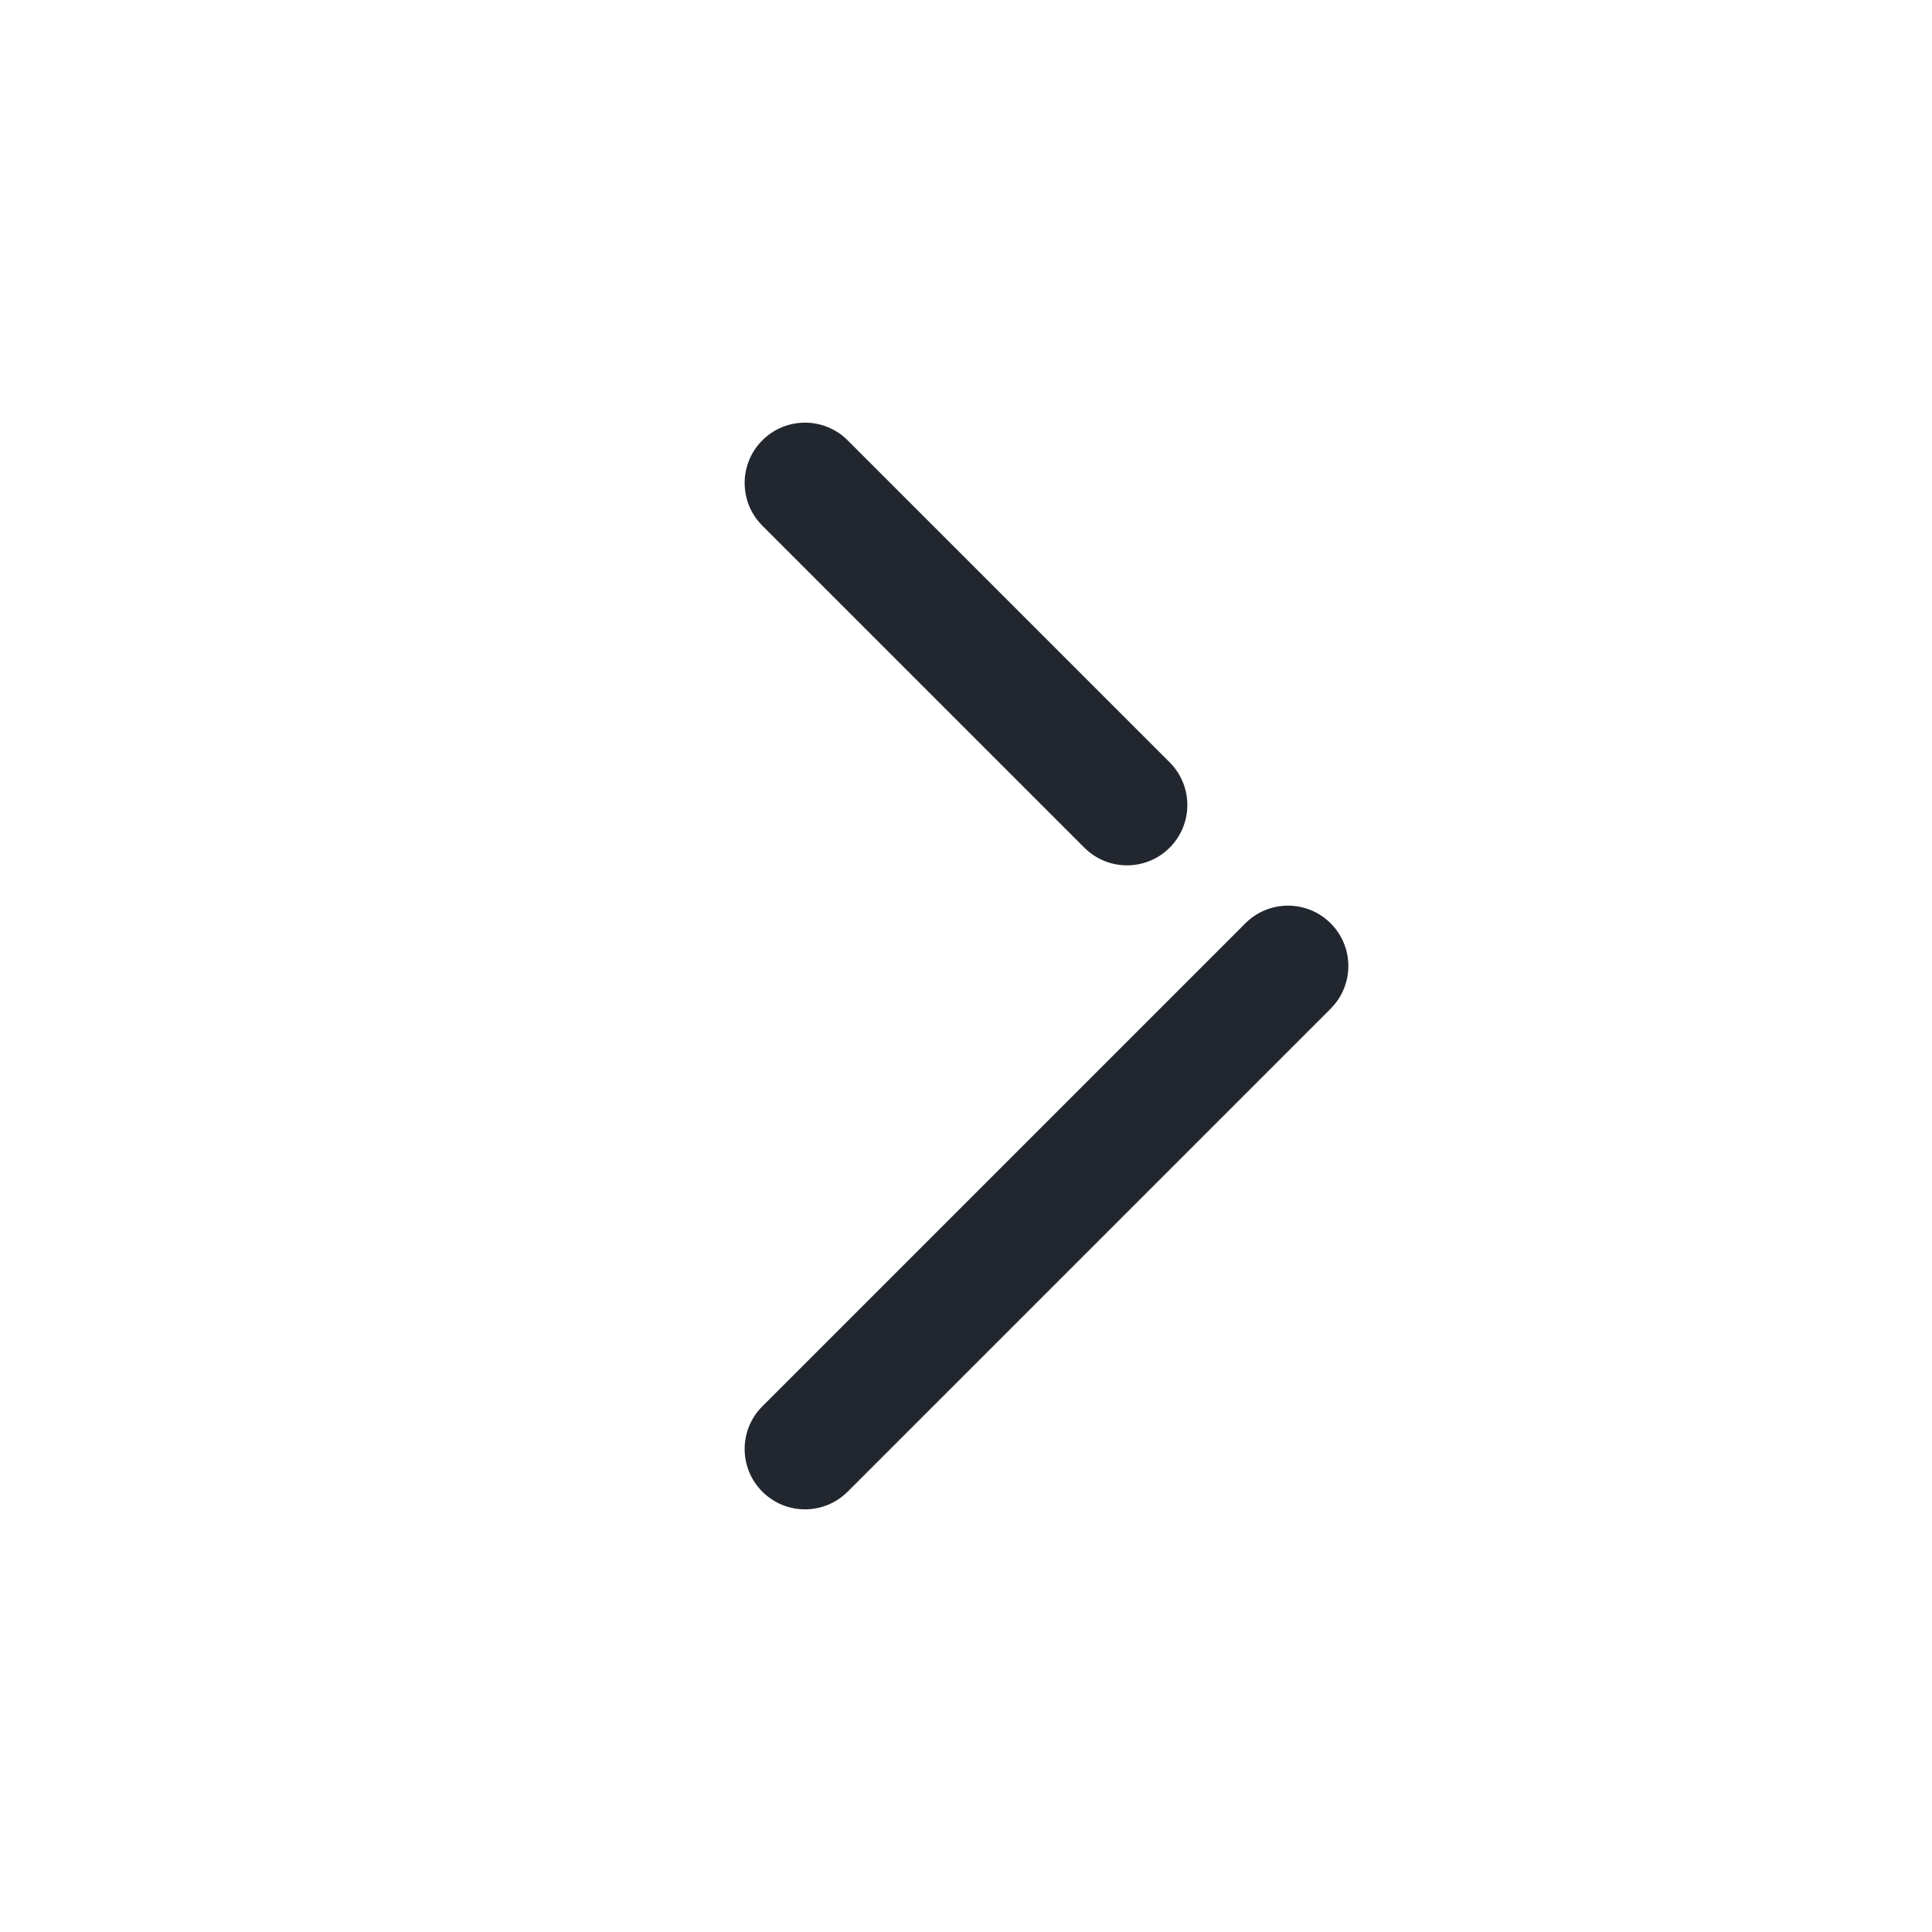
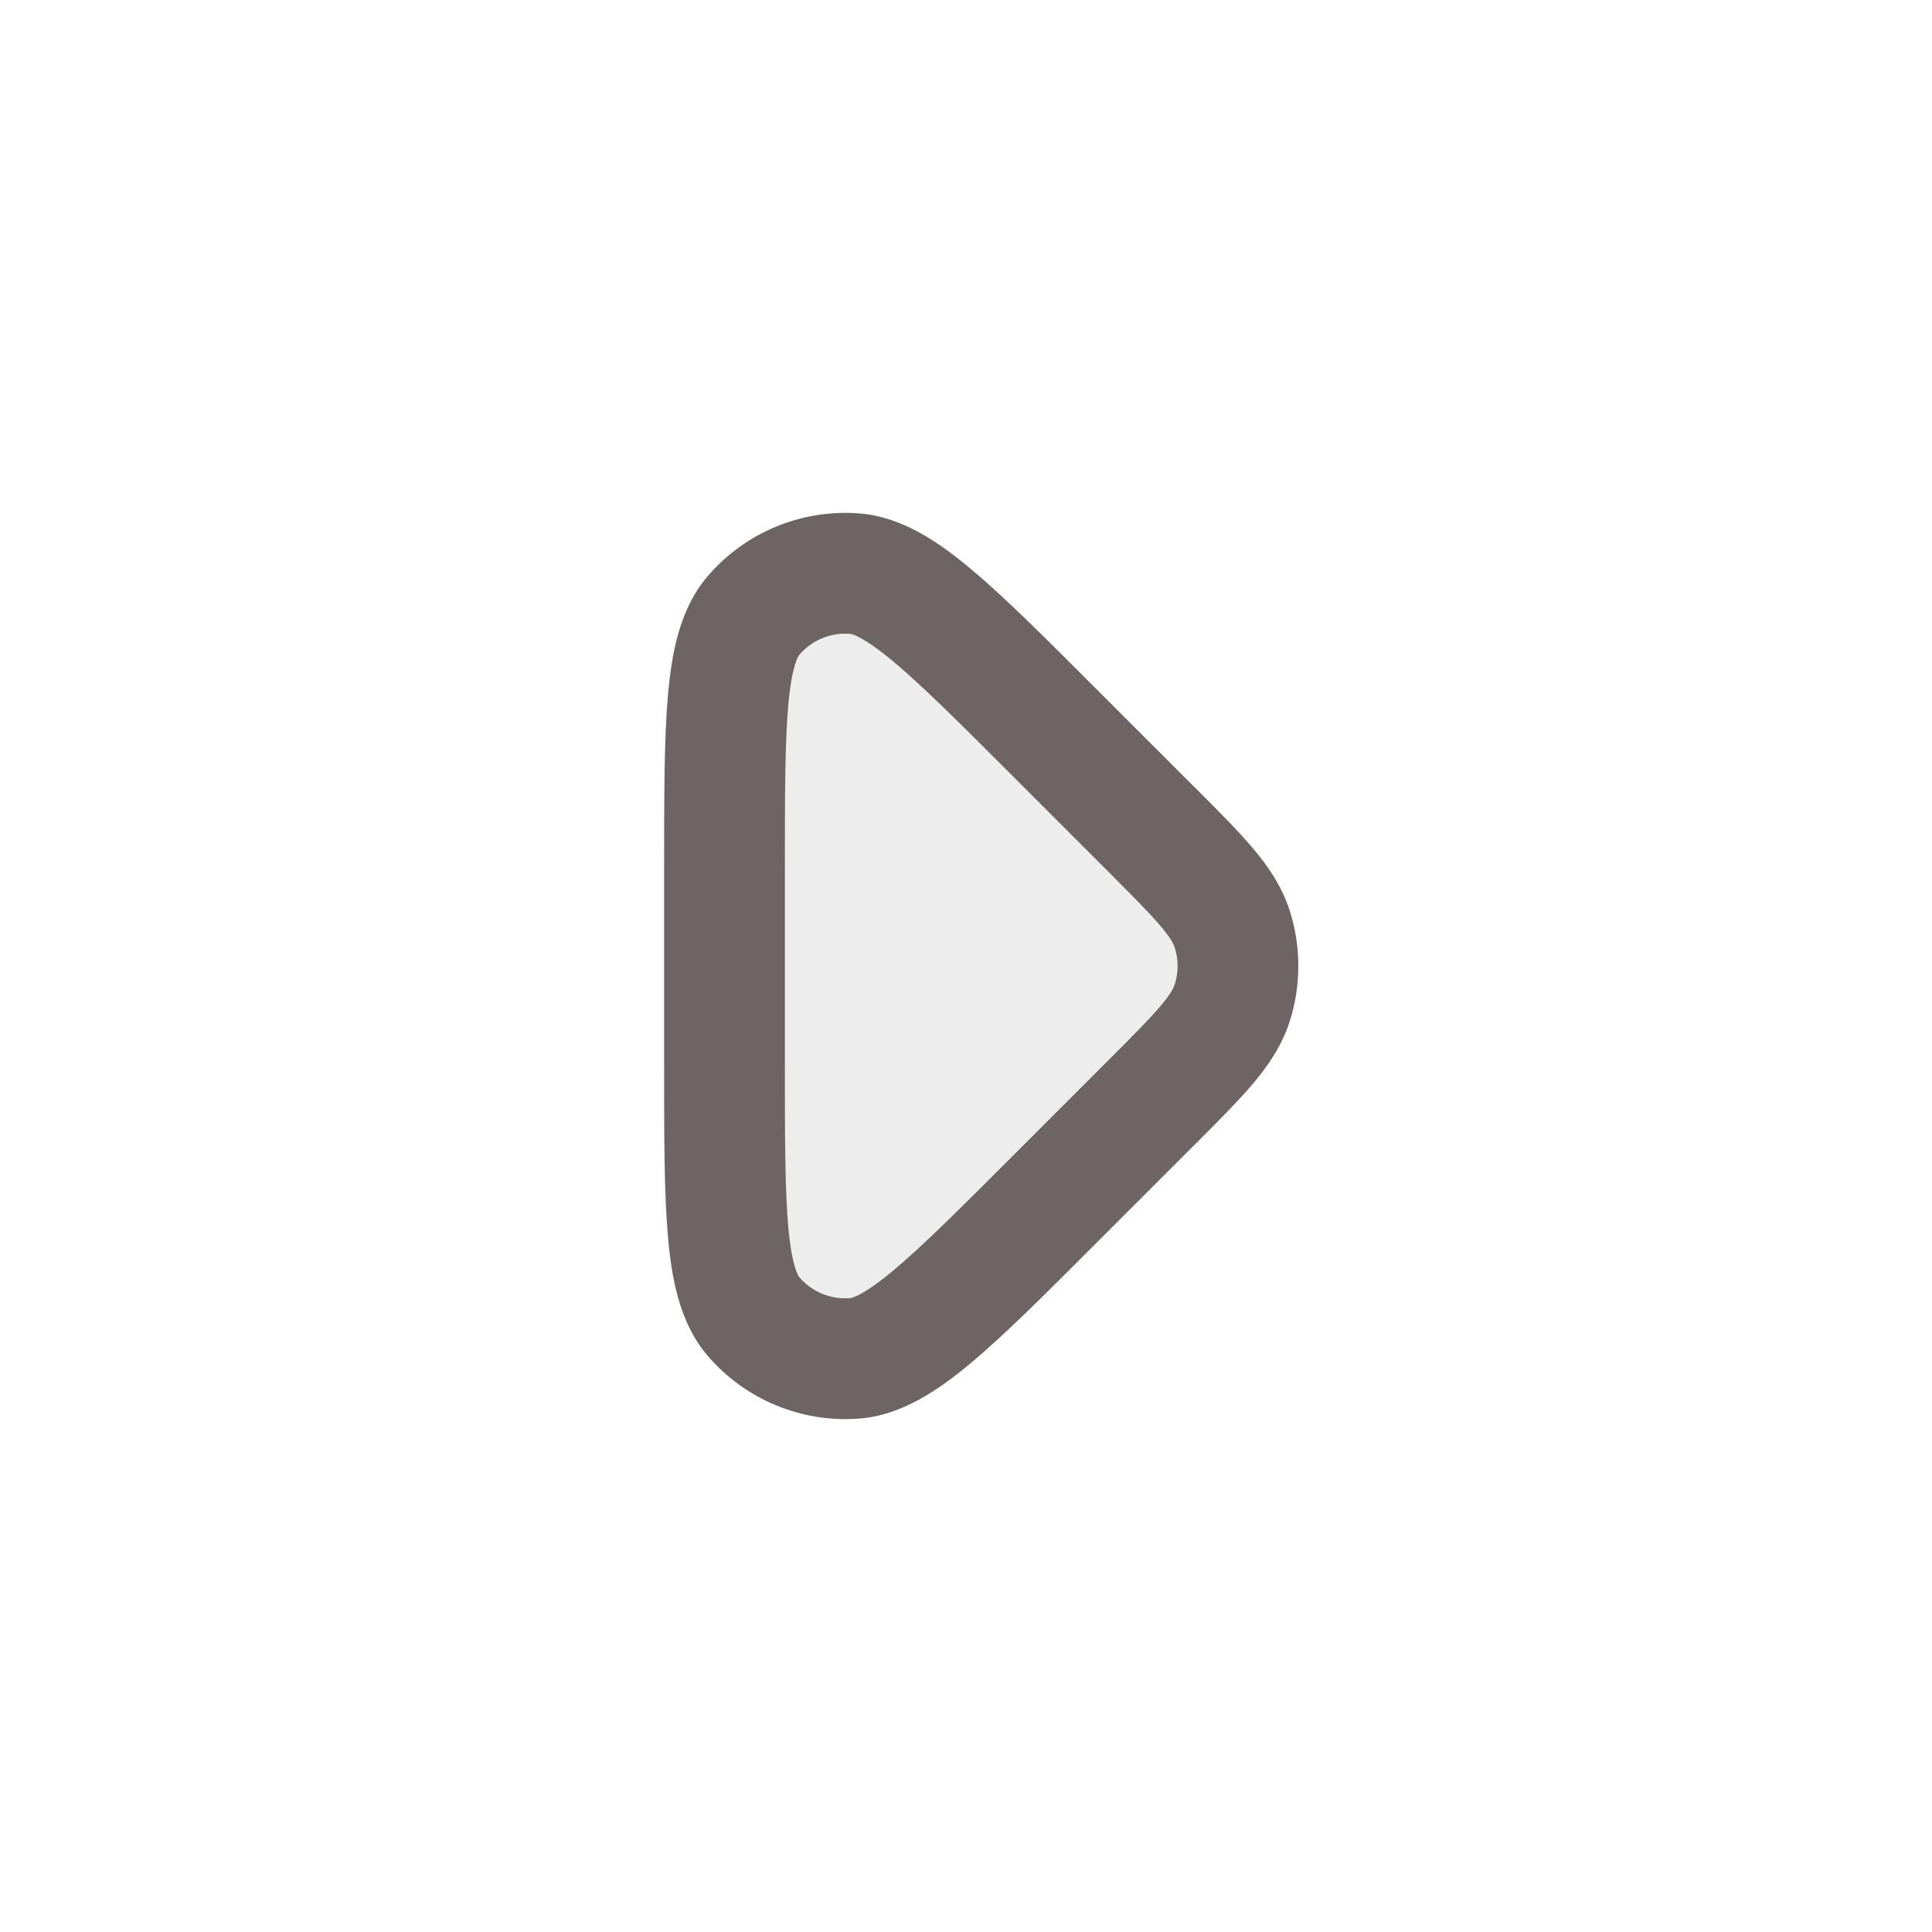
<svg xmlns="http://www.w3.org/2000/svg" width="24" height="24" viewBox="0 0 24 24" fill="none">
-   <path fill-rule="evenodd" clip-rule="evenodd" d="M9.47 5.47C9.763 5.177 10.237 5.177 10.53 5.47L14.53 9.47C14.823 9.763 14.823 10.237 14.53 10.53C14.237 10.823 13.763 10.823 13.47 10.53L9.47 6.53C9.177 6.237 9.177 5.763 9.47 5.47ZM16.53 11.47C16.823 11.763 16.823 12.237 16.53 12.53L10.53 18.53C10.237 18.823 9.763 18.823 9.47 18.53C9.177 18.237 9.177 17.763 9.47 17.47L15.47 11.47C15.763 11.177 16.237 11.177 16.53 11.47Z" fill="#22272F" />
+   <path opacity="0.12" d="M14.303 10.303C14.897 10.897 15.194 11.194 15.305 11.537C15.403 11.838 15.403 12.162 15.305 12.463C15.194 12.806 14.897 13.103 14.303 13.697L13.097 14.903C11.812 16.188 11.169 16.831 10.618 16.874C10.139 16.912 9.671 16.718 9.359 16.353C9 15.932 9 15.023 9 13.206L9 10.794C9 8.977 9 8.068 9.359 7.647C9.671 7.282 10.139 7.088 10.618 7.126C11.169 7.169 11.812 7.812 13.097 9.097L14.303 10.303Z" fill="#6E6466" />
+   <path fill-rule="evenodd" clip-rule="evenodd" d="M9.93 8.134C10.086 7.952 10.319 7.855 10.559 7.874C10.582 7.875 10.723 7.905 11.101 8.221C11.46 8.521 11.914 8.974 12.567 9.627L13.773 10.833C14.078 11.139 14.275 11.337 14.413 11.499C14.546 11.655 14.579 11.729 14.592 11.768C14.641 11.919 14.641 12.081 14.592 12.232C14.579 12.271 14.546 12.345 14.413 12.501C14.275 12.663 14.078 12.861 13.773 13.167L12.567 14.373C11.914 15.026 11.46 15.479 11.101 15.779C10.723 16.095 10.582 16.125 10.559 16.126C10.319 16.145 10.086 16.048 9.93 15.866C9.915 15.848 9.835 15.727 9.792 15.237C9.751 14.771 9.75 14.129 9.75 13.206V10.794C9.75 9.87 9.751 9.229 9.792 8.763C9.835 8.272 9.915 8.152 9.93 8.134ZM10.677 6.378C9.959 6.322 9.257 6.612 8.789 7.16C8.445 7.563 8.344 8.107 8.298 8.631C8.25 9.171 8.25 9.88 8.25 10.756V10.794V13.206V13.244C8.25 14.12 8.25 14.829 8.298 15.369C8.344 15.893 8.445 16.437 8.789 16.84C9.257 17.387 9.959 17.678 10.677 17.622C11.205 17.58 11.661 17.266 12.064 16.929C12.48 16.581 12.981 16.08 13.6 15.46L13.627 15.433L14.833 14.227L14.854 14.207C15.133 13.927 15.374 13.686 15.557 13.471C15.749 13.245 15.92 12.998 16.019 12.695C16.165 12.243 16.165 11.757 16.019 11.305C15.92 11.002 15.749 10.755 15.557 10.529C15.374 10.314 15.133 10.072 14.854 9.793L14.833 9.773L13.627 8.567L13.6 8.54C12.981 7.92 12.48 7.419 12.064 7.071C11.661 6.733 11.205 6.42 10.677 6.378Z" fill="#6E6466" />
</svg>
